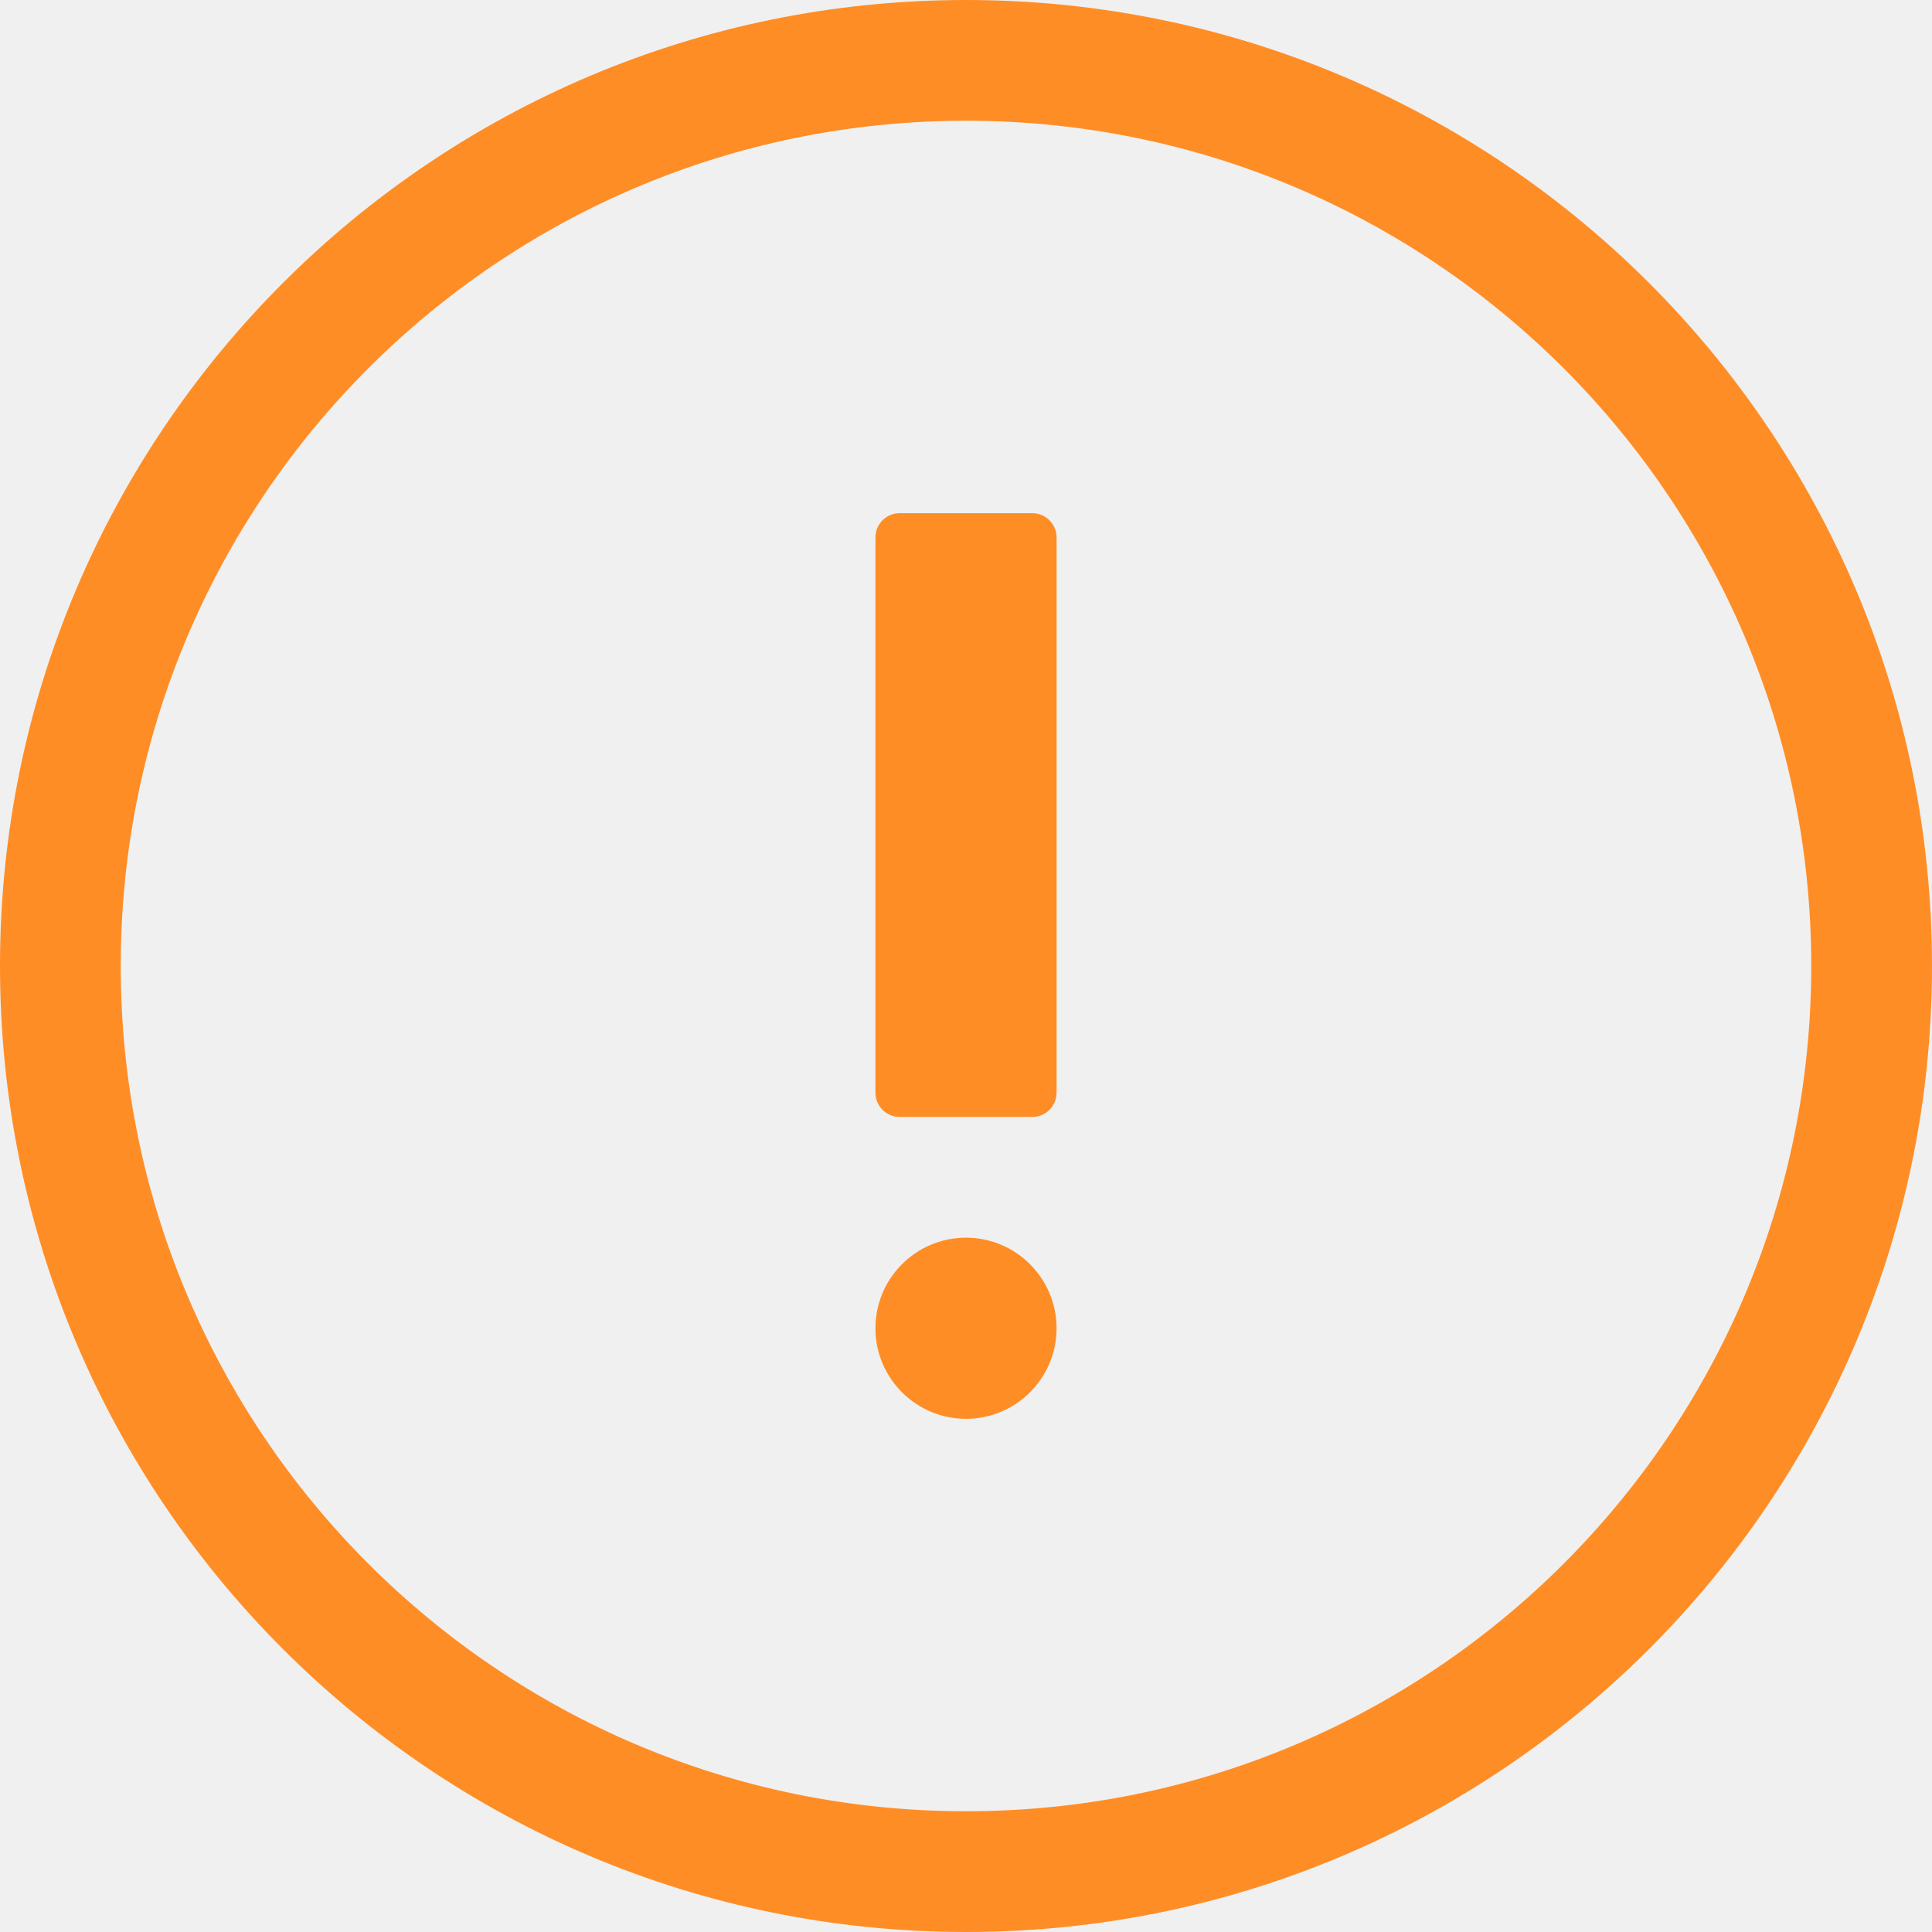
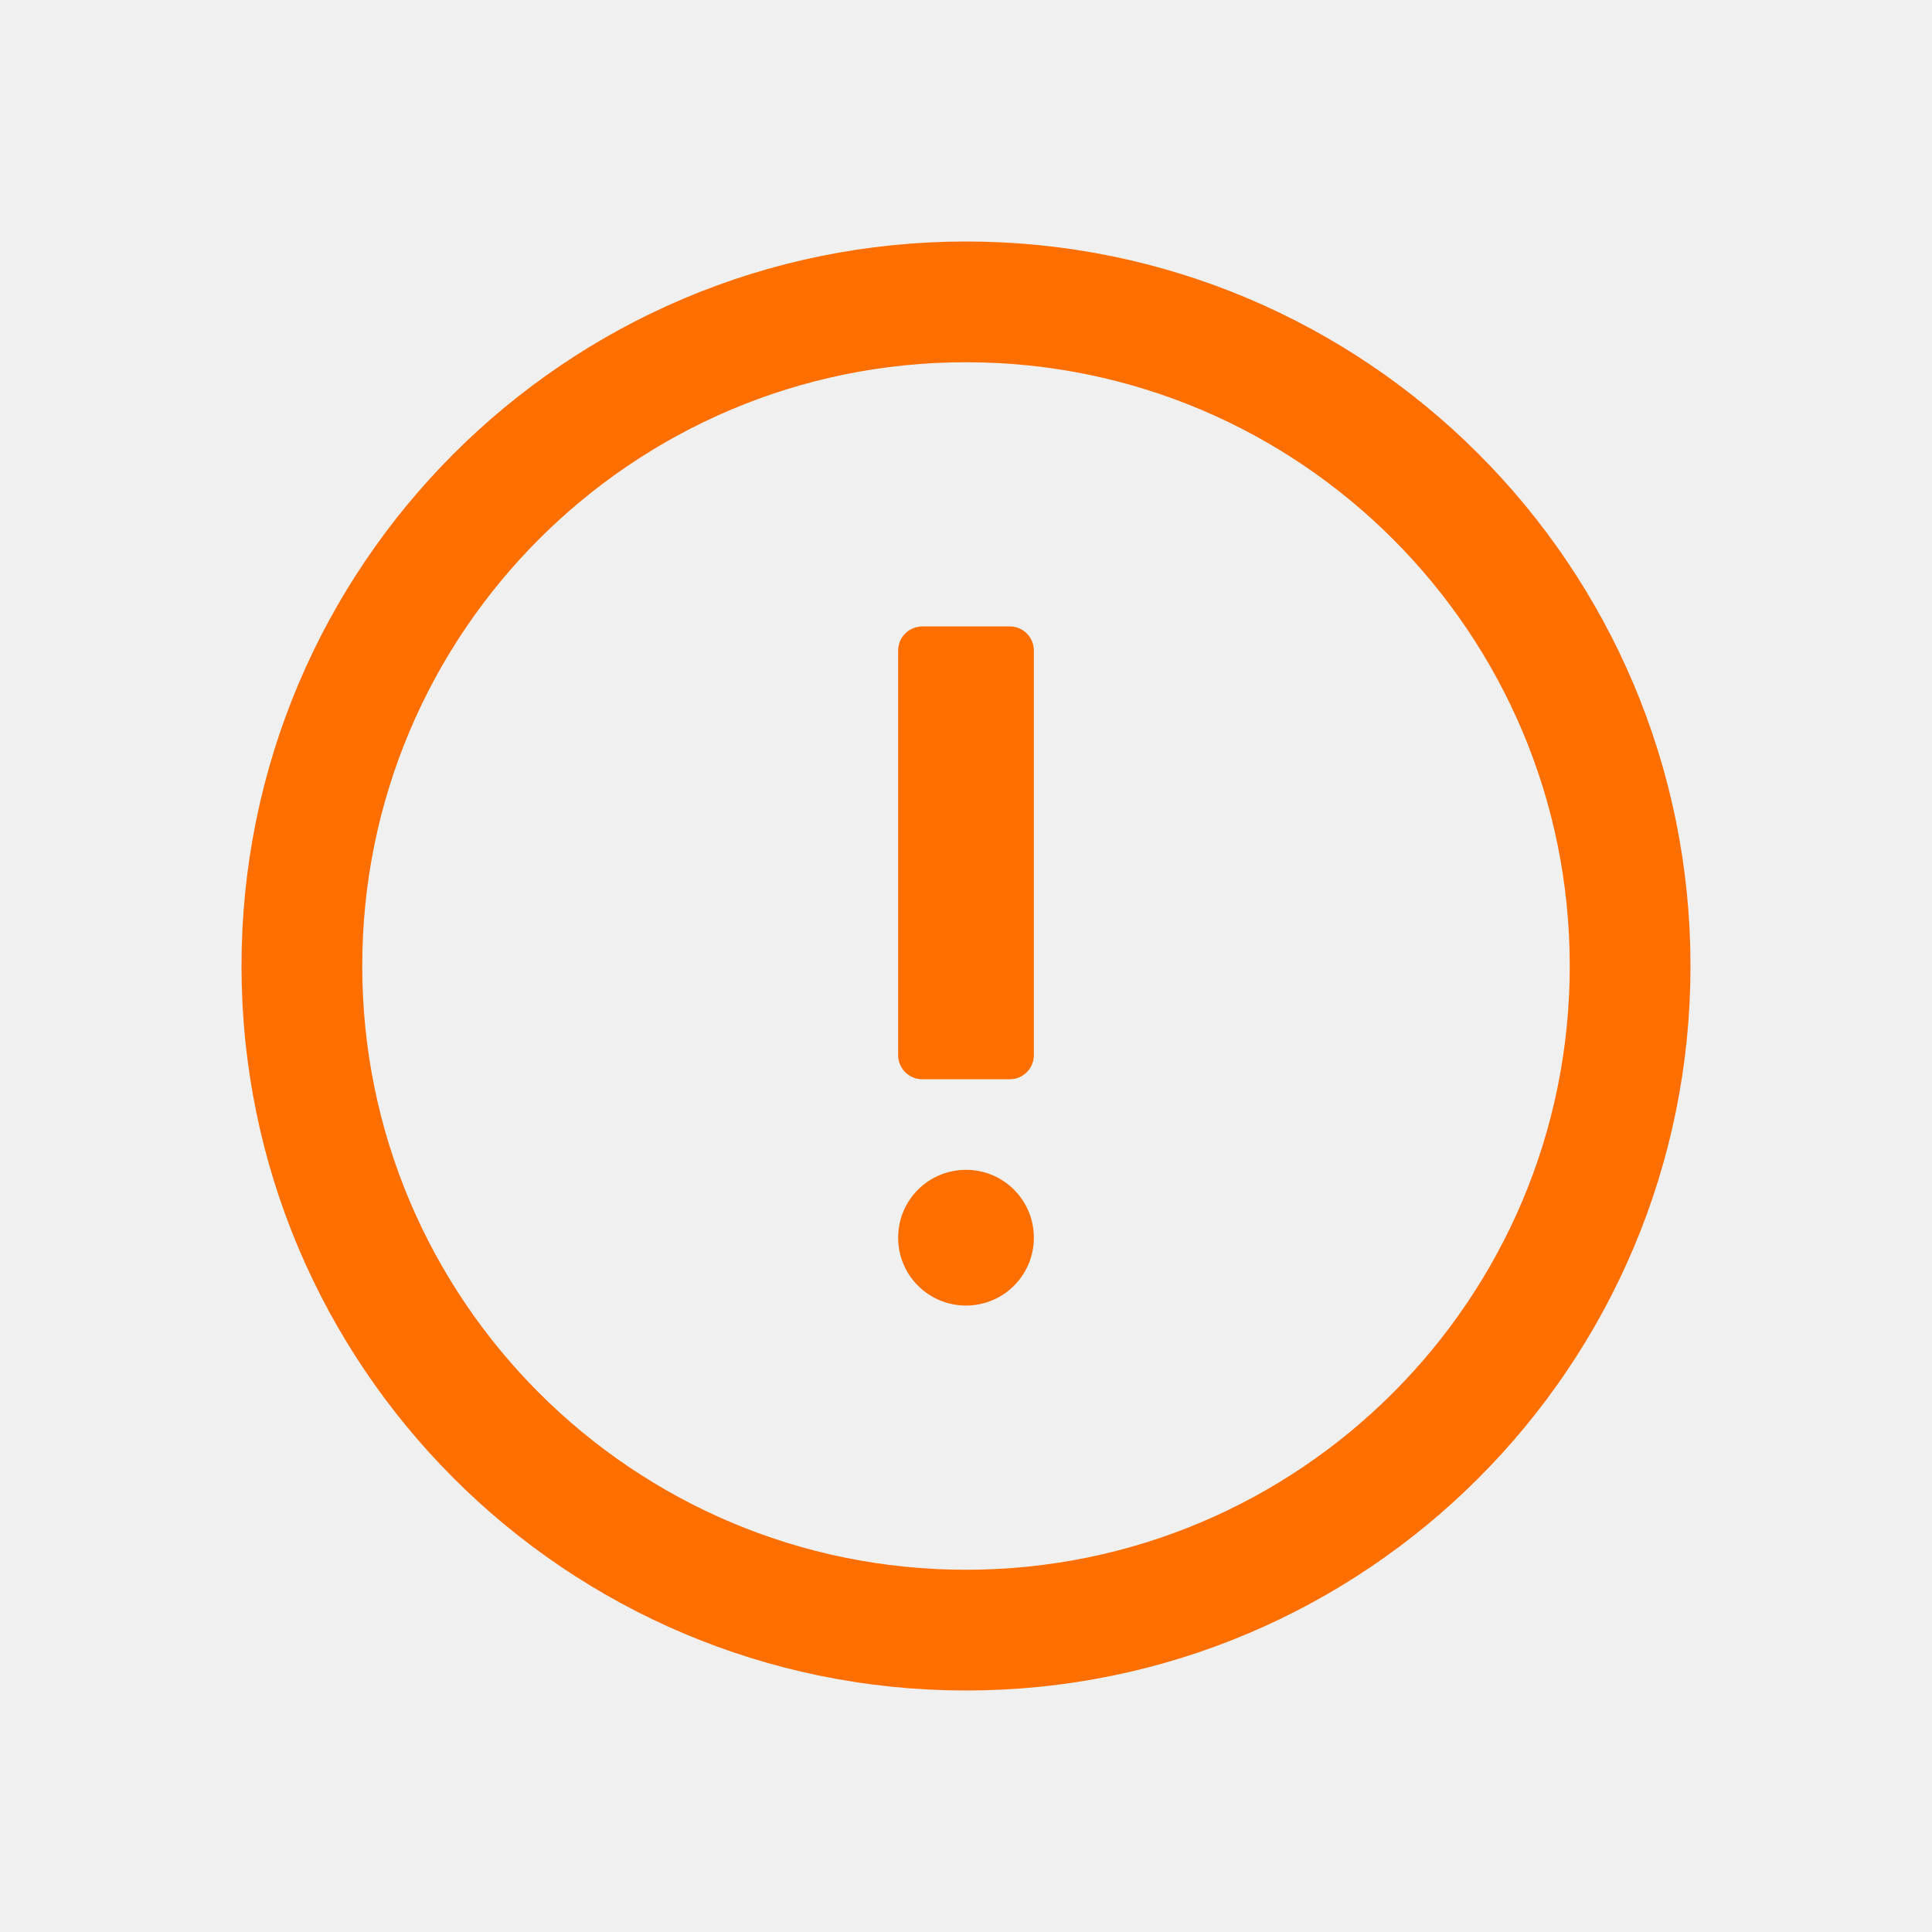
<svg xmlns="http://www.w3.org/2000/svg" xmlns:xlink="http://www.w3.org/1999/xlink" width="16px" height="16px" viewBox="0 0 16 16" version="1.1">
  <defs>
-     <circle id="path-1" cx="8" cy="8" r="8" />
+     <circle id="path-1" cx="8" cy="8" r="6" />
  </defs>
-   <g id="ic_warning_message" stroke="none" stroke-width="1" fill="none" fill-rule="evenodd">
+   <g id="icon/ic_warning_message" stroke="none" stroke-width="1" fill="none" fill-rule="evenodd">
    <mask id="mask-2" fill="white">
      <use xlink:href="#path-1" />
    </mask>
-     <circle stroke="#FF8D26" cx="8" cy="8" r="7.5" />
-     <path d="M8,10.25 C8.414,10.25 8.75,10.586 8.75,11 C8.75,11.414 8.414,11.75 8,11.75 C7.586,11.75 7.25,11.414 7.25,11 C7.25,10.586 7.586,10.25 8,10.25 Z M8.55,4.25 C8.66,4.25 8.75,4.34 8.75,4.45 L8.75,9.05 C8.75,9.16 8.66,9.25 8.55,9.25 L7.45,9.25 C7.34,9.25 7.25,9.16 7.25,9.05 L7.25,4.45 C7.25,4.34 7.34,4.25 7.45,4.25 L8.55,4.25 Z" id="形状结合" fill="#FF8D26" fill-rule="nonzero" mask="url(#mask-2)" />
+     <circle stroke="#FF6F00" cx="8" cy="8" r="5.5" />
+     <path d="M8,9.688 C8.311,9.688 8.562,9.939 8.562,10.25 C8.562,10.561 8.311,10.812 8,10.812 C7.689,10.812 7.438,10.561 7.438,10.25 C7.438,9.939 7.689,9.688 8,9.688 Z M8.363,5.188 C8.473,5.188 8.562,5.277 8.562,5.388 L8.562,8.738 C8.562,8.848 8.473,8.938 8.363,8.938 L7.638,8.938 C7.527,8.938 7.438,8.848 7.438,8.738 L7.438,5.388 C7.438,5.277 7.527,5.188 7.638,5.188 L8.363,5.188 Z" id="形状结合" fill="#FF6F00" fill-rule="nonzero" mask="url(#mask-2)" />
  </g>
</svg>
